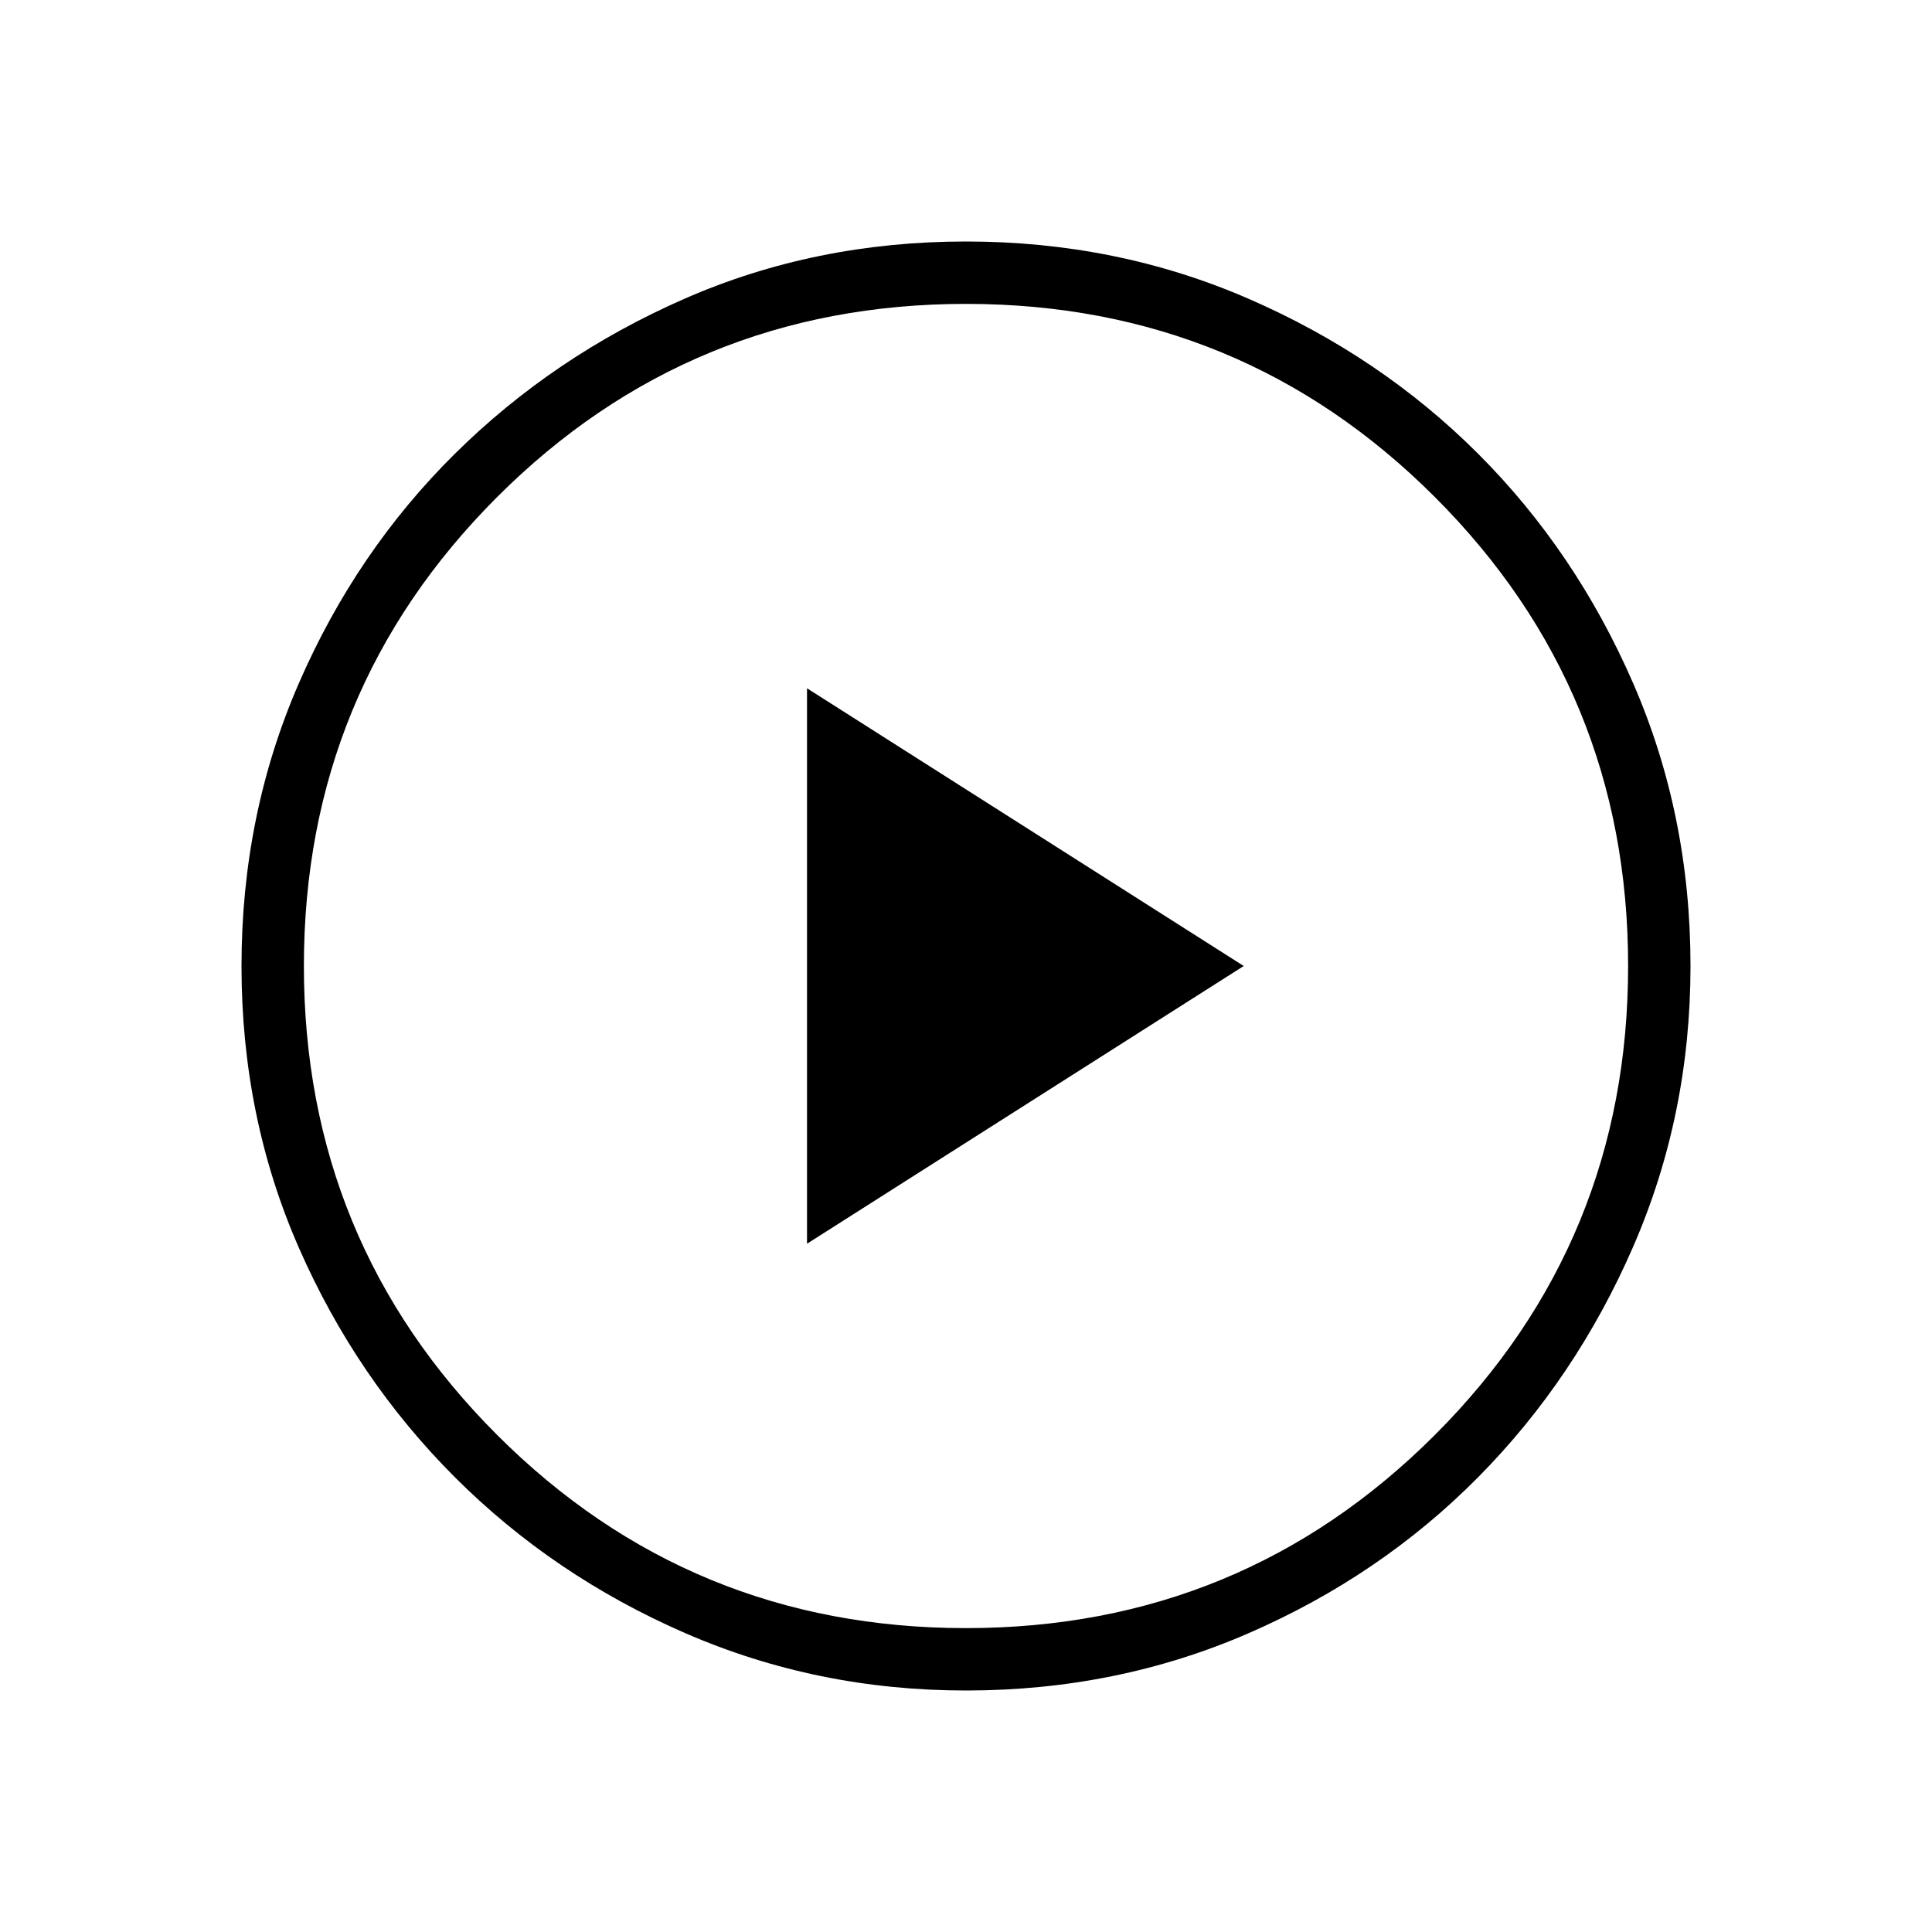
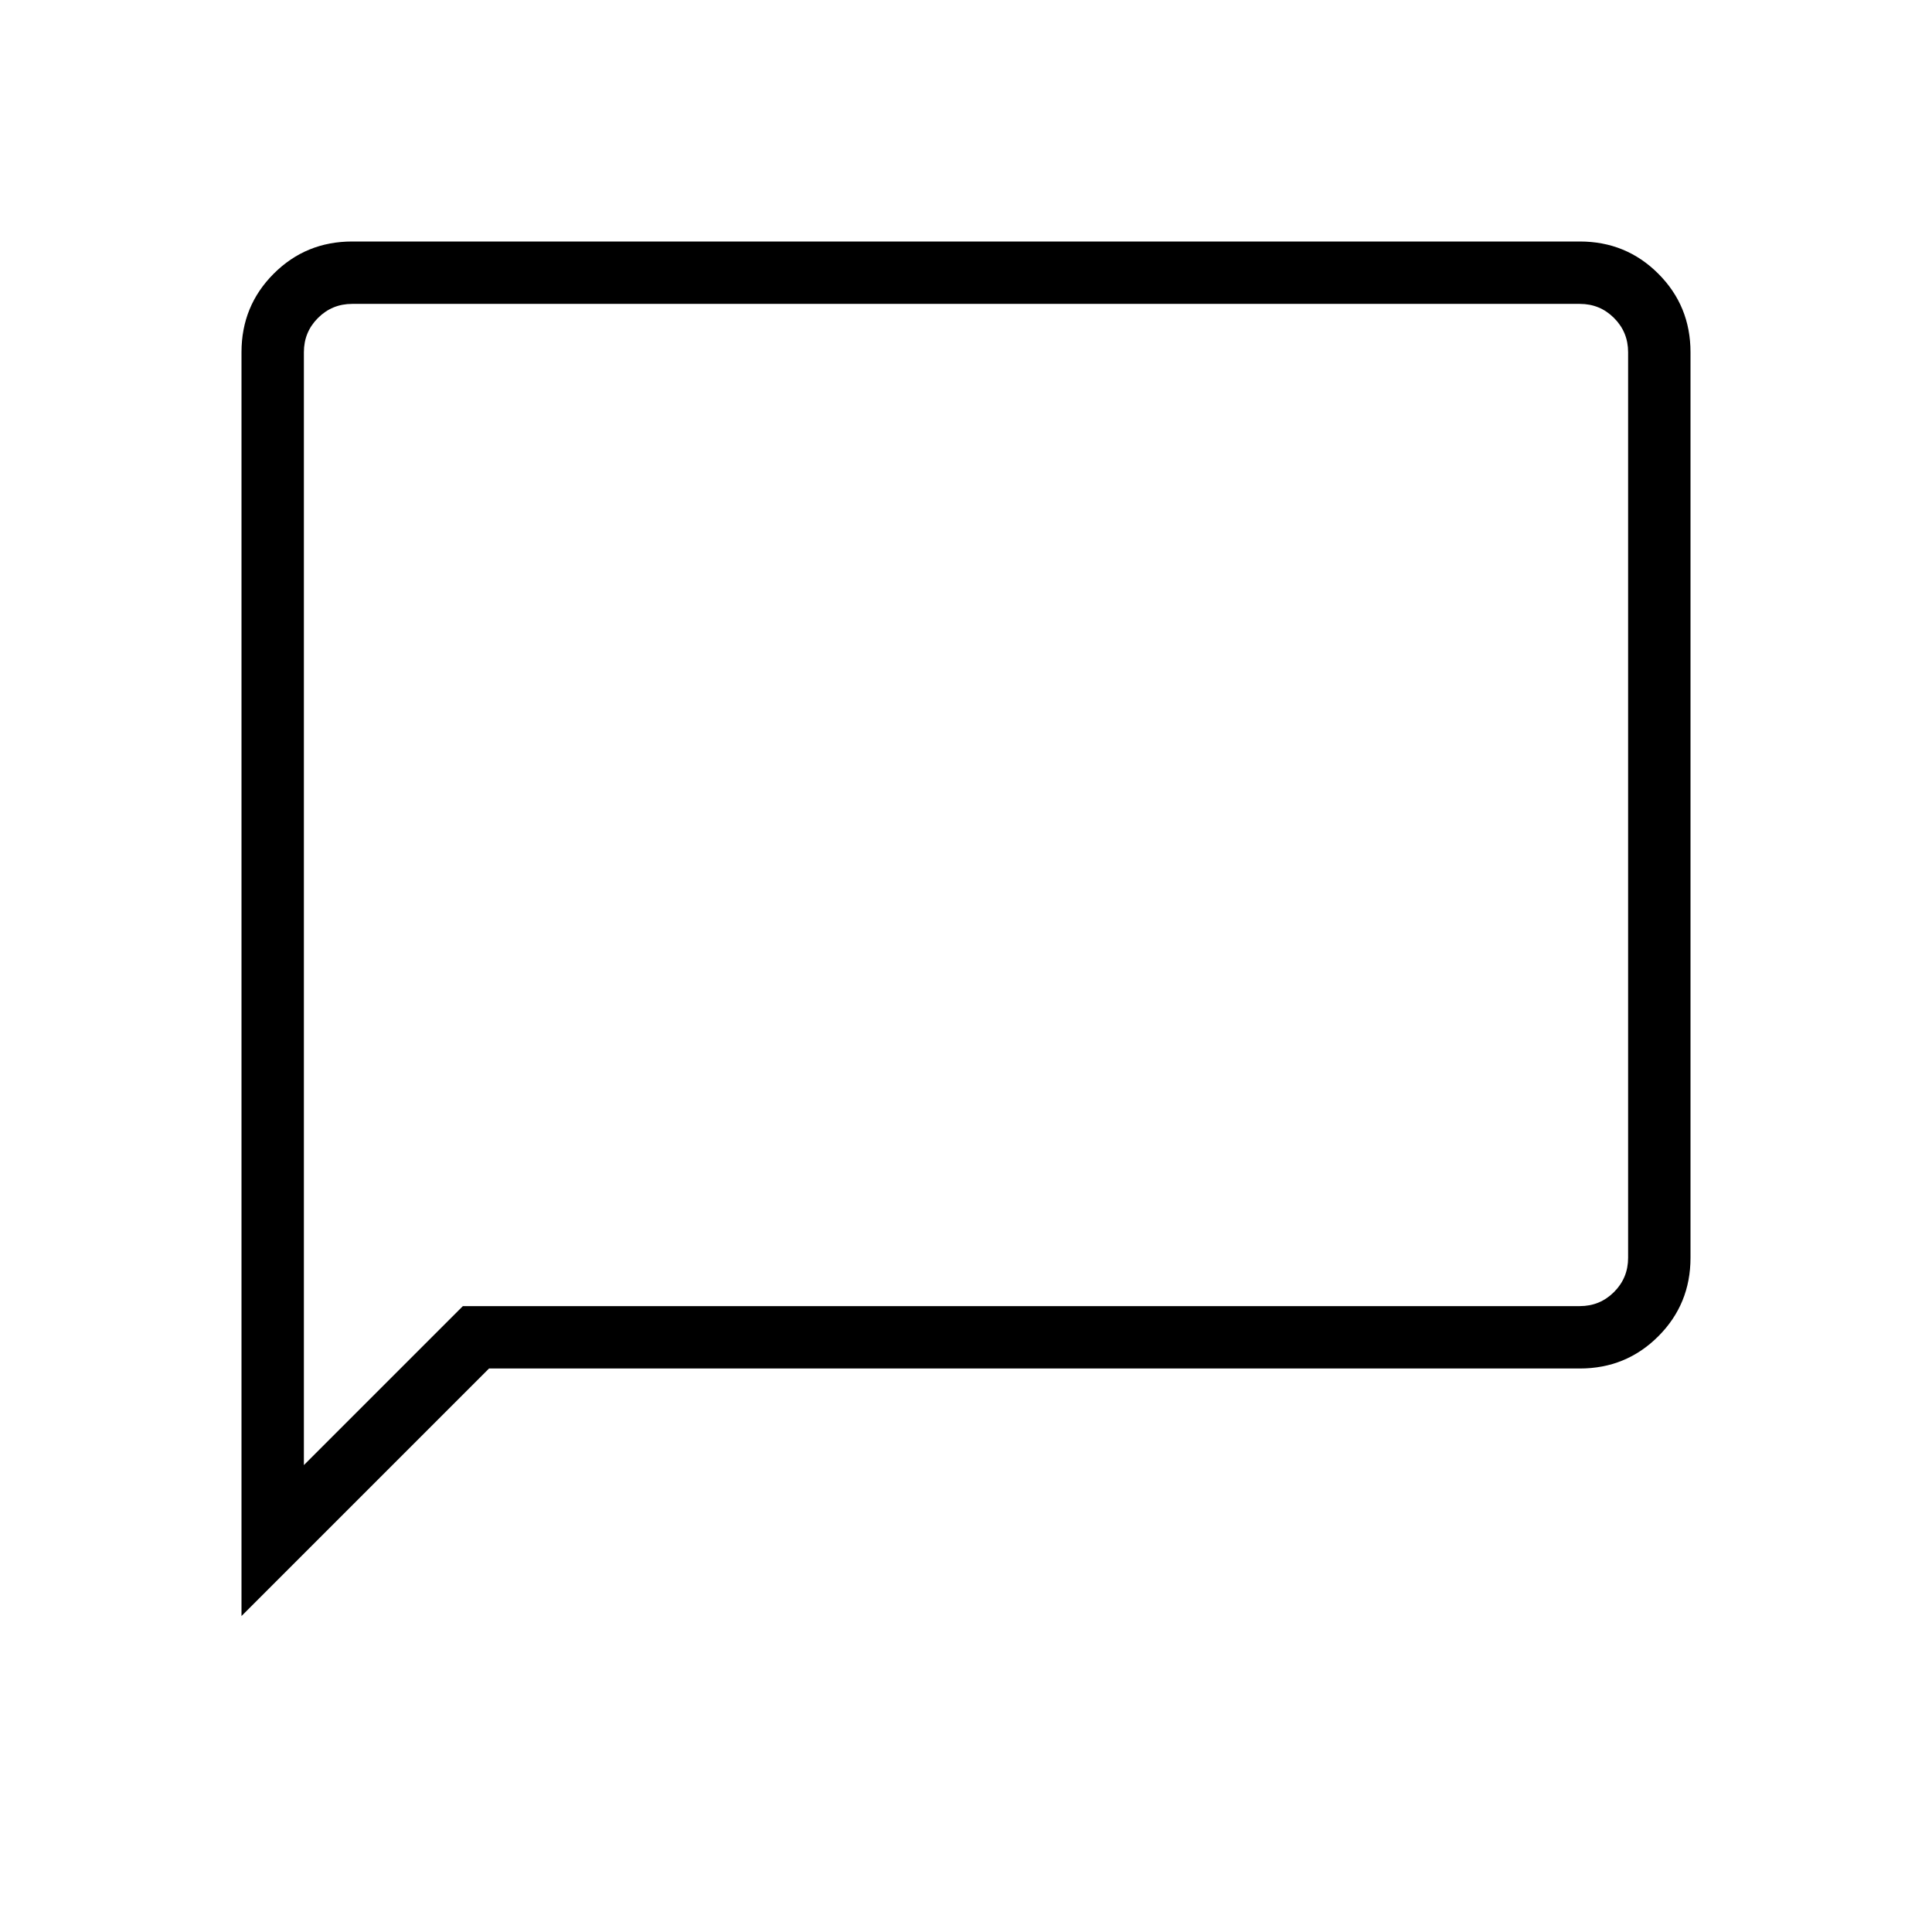
<svg xmlns="http://www.w3.org/2000/svg" viewBox="0 0 48 48">
-   <path d="M20.05 30.9 30.9 24l-10.85-6.9ZM24 42q-3.7 0-6.975-1.425Q13.75 39.15 11.3 36.7 8.85 34.25 7.425 31 6 27.75 6 24t1.425-7.025q1.425-3.275 3.875-5.7 2.45-2.425 5.7-3.85Q20.25 6 24 6t7.025 1.425q3.275 1.425 5.7 3.85 2.425 2.425 3.85 5.7Q42 20.25 42 24q0 3.7-1.425 6.975-1.425 3.275-3.85 5.725-2.425 2.45-5.7 3.875Q27.75 42 24 42Zm0-1.55q6.85 0 11.65-4.8 4.8-4.8 4.8-11.65 0-6.85-4.8-11.65-4.8-4.8-11.65-4.8-6.85 0-11.65 4.8-4.8 4.8-4.8 11.65 0 6.85 4.8 11.65 4.8 4.8 11.65 4.8ZM24 24Z" />
+   <path d="M6 40.15V8.75q0-1.15.8-1.95T8.75 6h30.5q1.15 0 1.95.8t.8 1.95v22.5q0 1.15-.8 1.95t-1.95.8h-27.1Zm1.55-3.75 3.95-3.95h27.75q.5 0 .85-.35t.35-.85V8.75q0-.5-.35-.85t-.85-.35H8.75q-.5 0-.85.35t-.35.85Zm0-27.65v-1.2V36.4Z" />
</svg>
